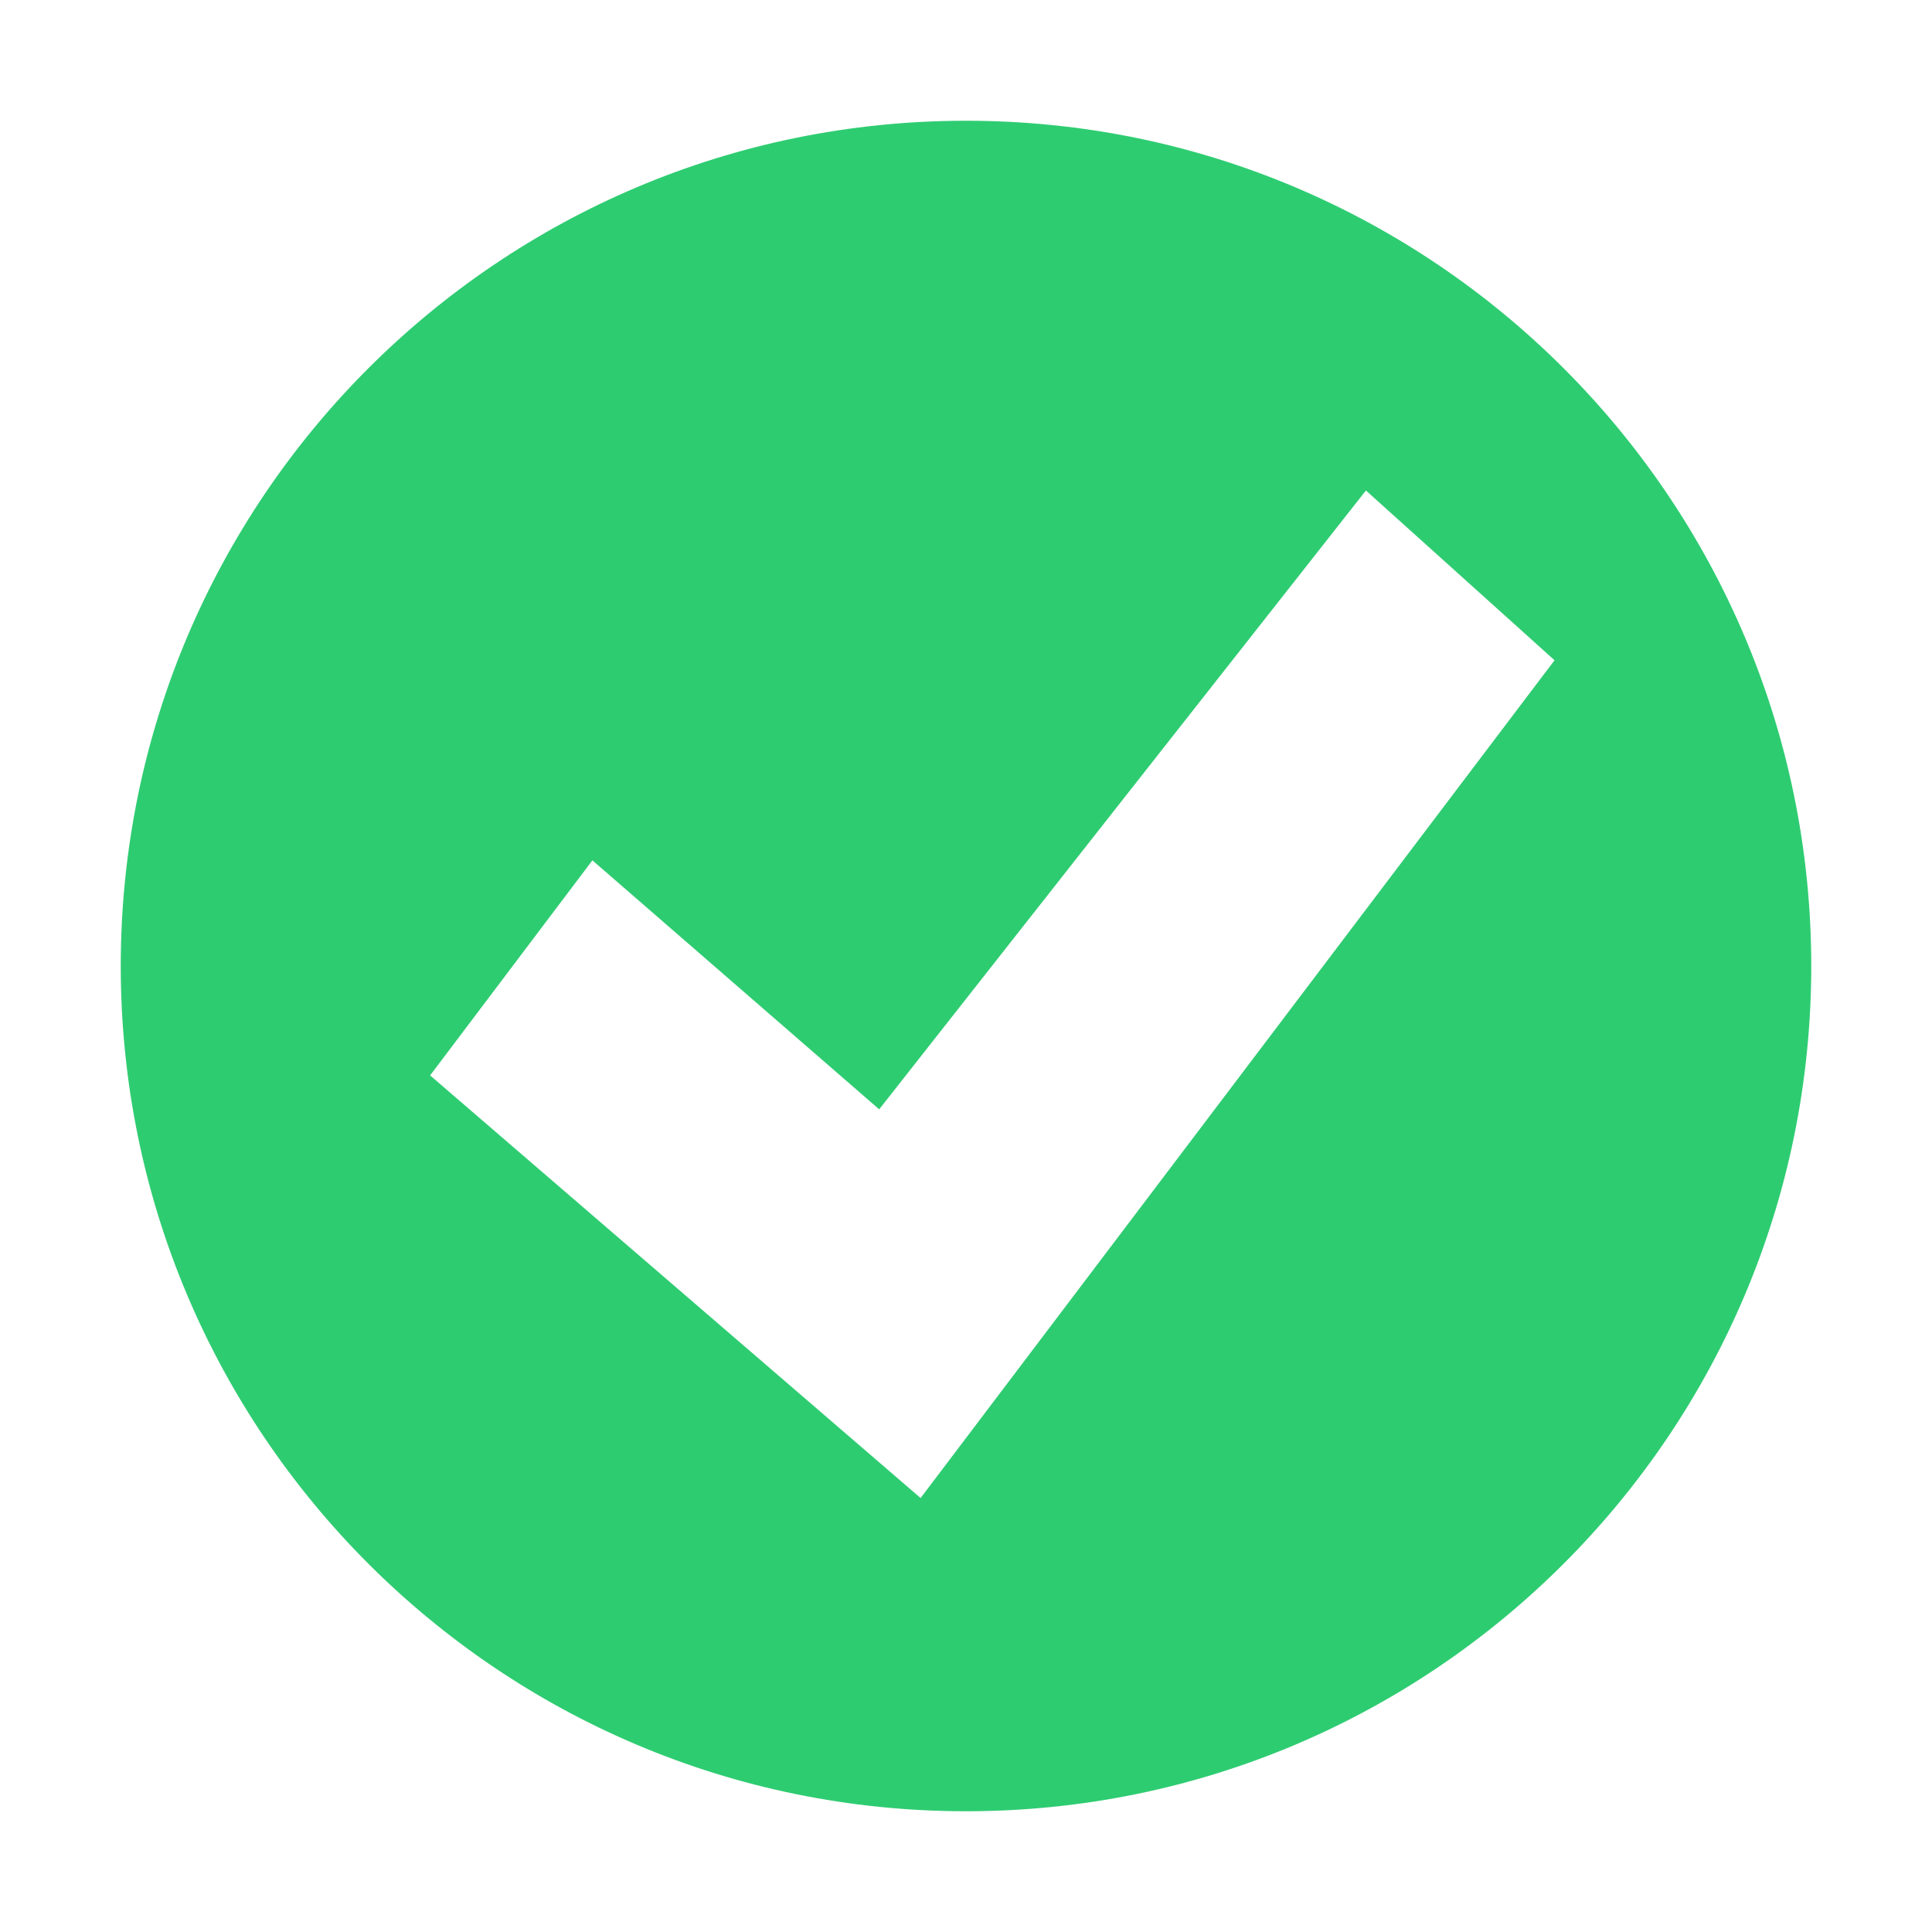
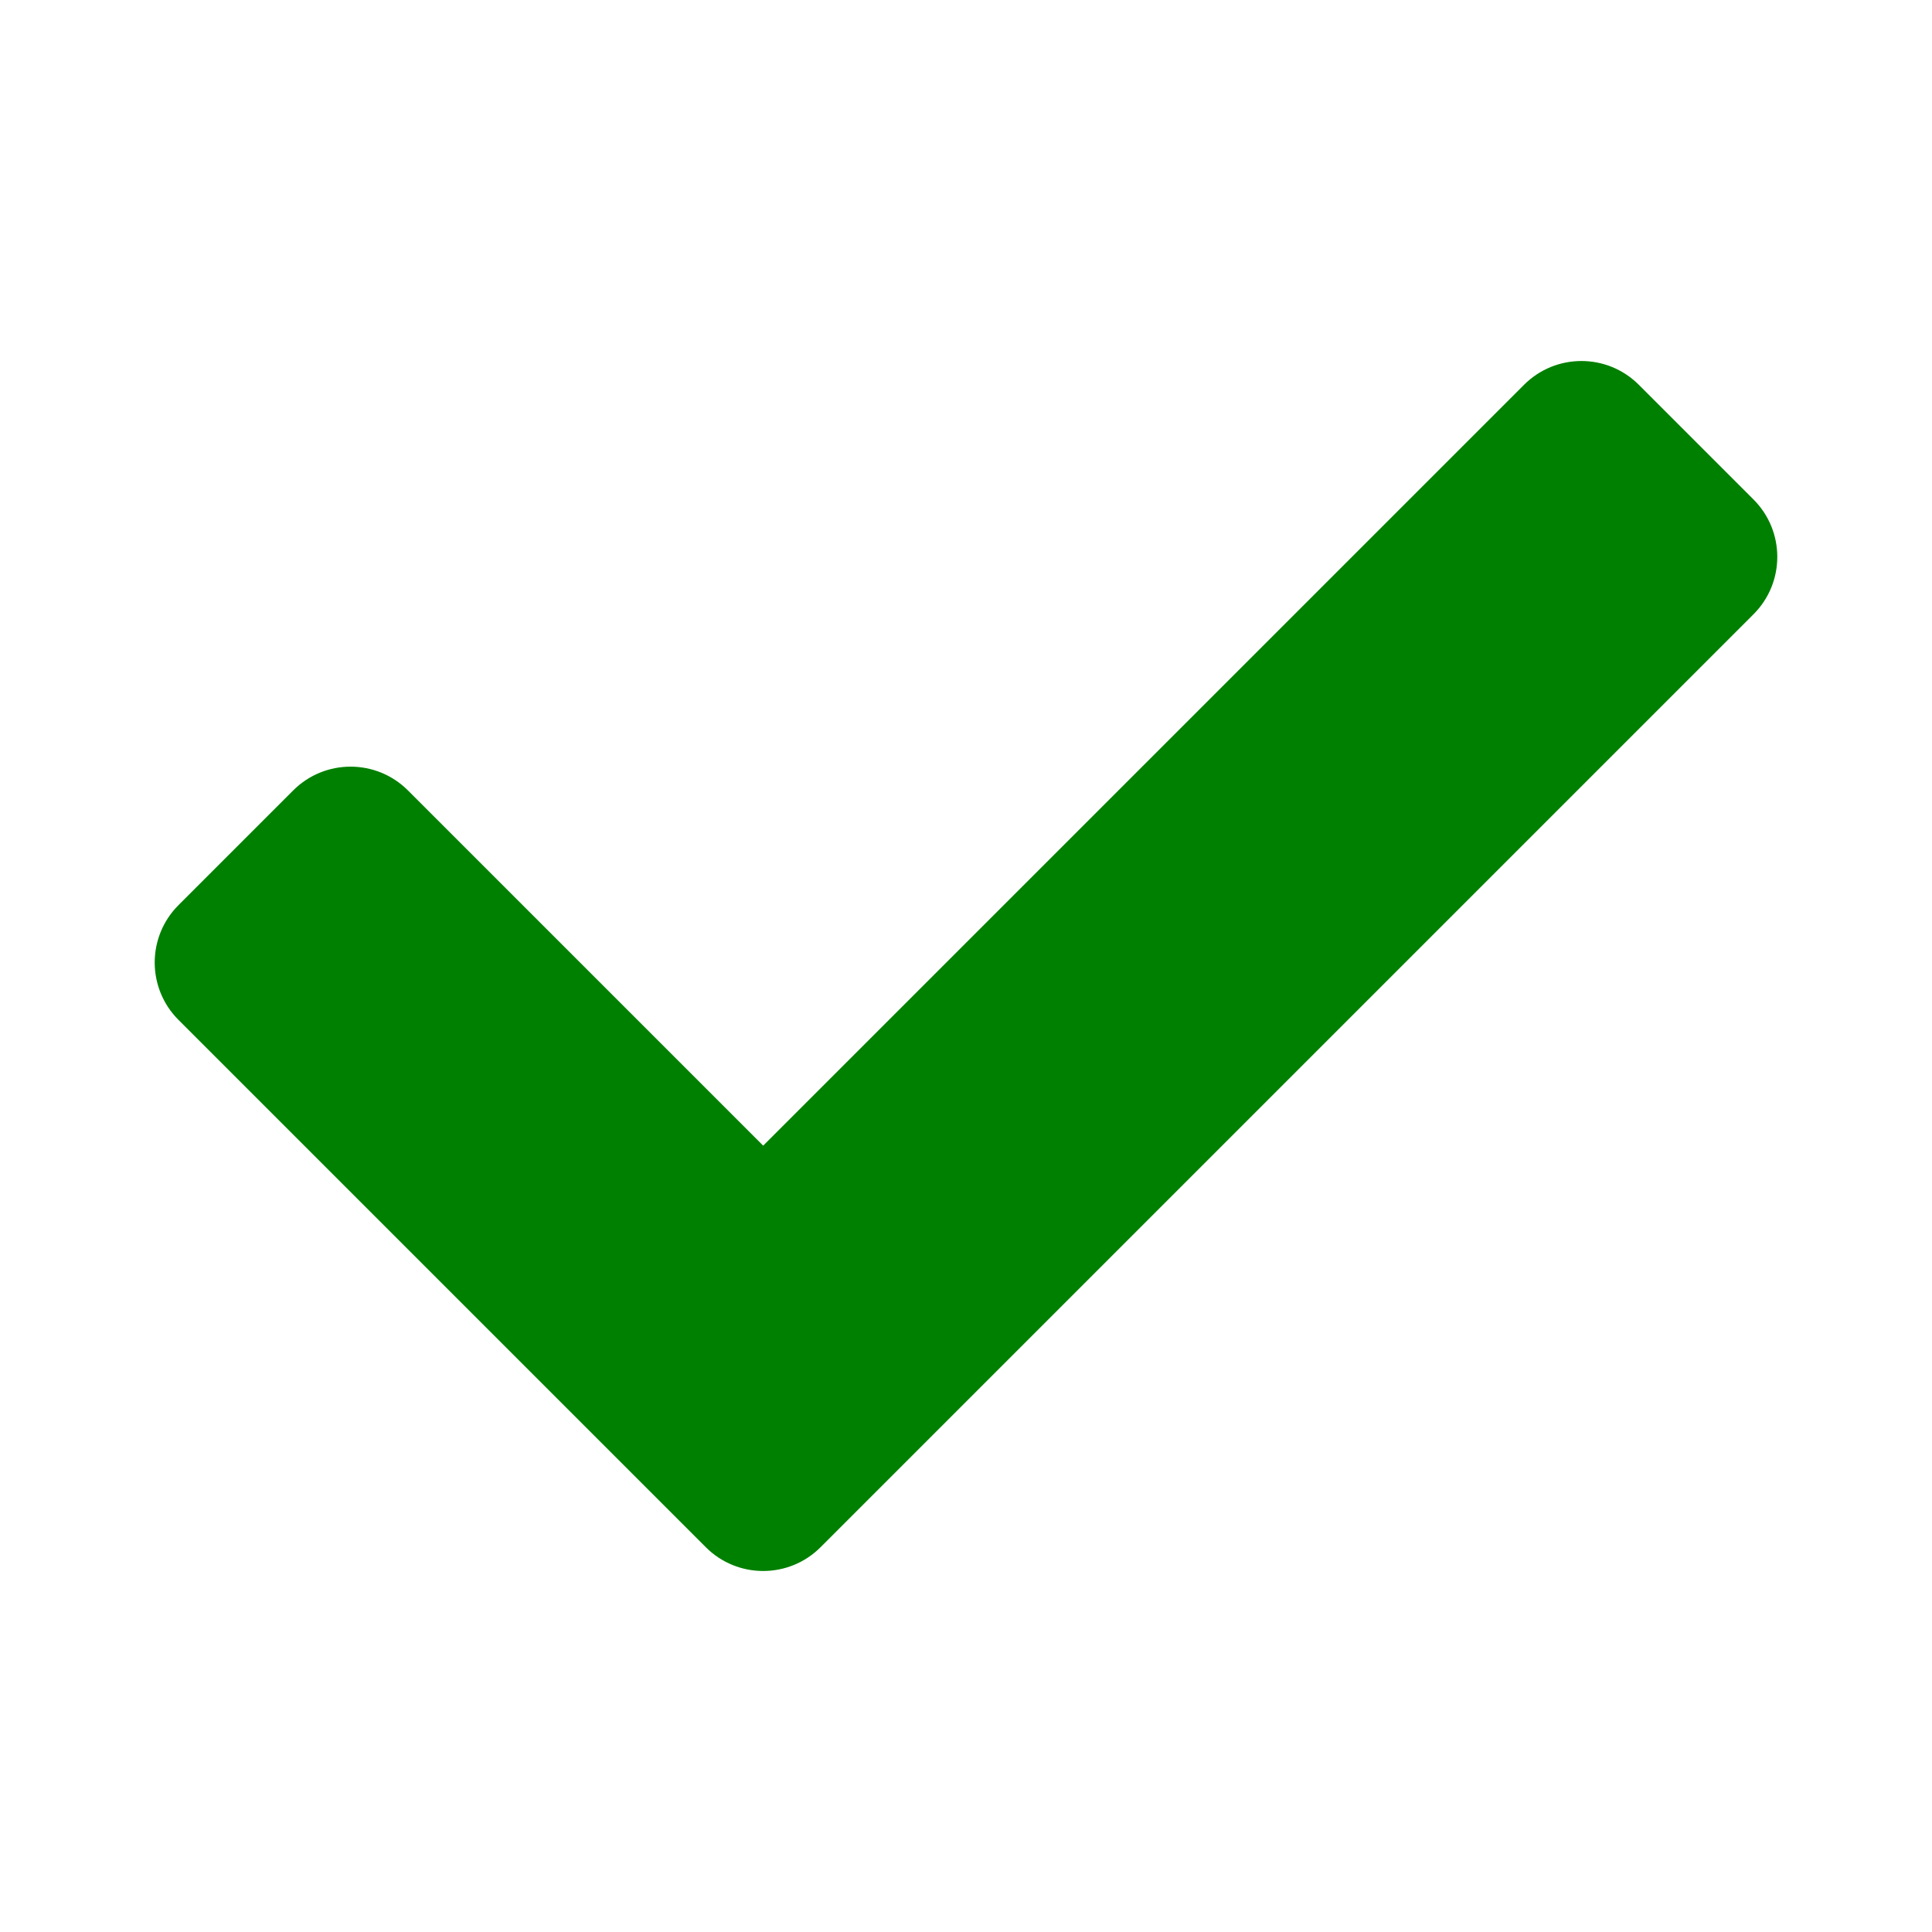
- <svg xmlns="http://www.w3.org/2000/svg" version="1.1" width="16" height="16" id="svg4397">
-   <defs id="defs4399" color="#787878" fill="#787878" />
-   <g id="layer1" color="#787878" fill="#787878">
-     <path d="M 8,1 C 4.134,1 1,4.134 1,8 c 0,3.866 3.134,7 7,7 3.866,0 7,-3.134 7,-7 C 15,4.134 11.866,1 8,1 z m 3.312,3.062 1.562,1.406 -5.25,6.938 -4.062,-3.5 1.344,-1.781 2.375,2.062 4.031,-5.125 z" id="path2922-6-6-0" style="color:#000000;fill:#2ecc71;fill-opacity:1;fill-rule:nonzero;stroke:none;stroke-width:0.843;marker:none;visibility:visible;display:inline;overflow:visible;enable-background:accumulate" />
-   </g>
+ <svg xmlns="http://www.w3.org/2000/svg" aria-hidden="true" focusable="false" data-prefix="fas" data-icon="check" role="img" viewBox="0 0 512 512" class="svg-inline--fa fa-check fa-w-16 fa-9x" version="1.1" id="svg4">
+   <defs id="defs8" />
+   <path d="M 187.047,410.03 47.297,270.28 c -8.396,-8.396 -8.396,-22.009 0,-30.406 l 30.405,-30.406 c 8.396,-8.397 22.01,-8.397 30.406,0 l 94.142,94.142 201.642,-201.642 c 8.396,-8.396 22.01,-8.396 30.406,0 l 30.405,30.406 c 8.396,8.396 8.396,22.009 0,30.406 L 217.453,410.031 c -8.397,8.396 -22.01,8.396 -30.406,-8.4e-4 z" id="path2" style="stroke-width:0.84;fill:#008000;fill-opacity:1" />
</svg>
